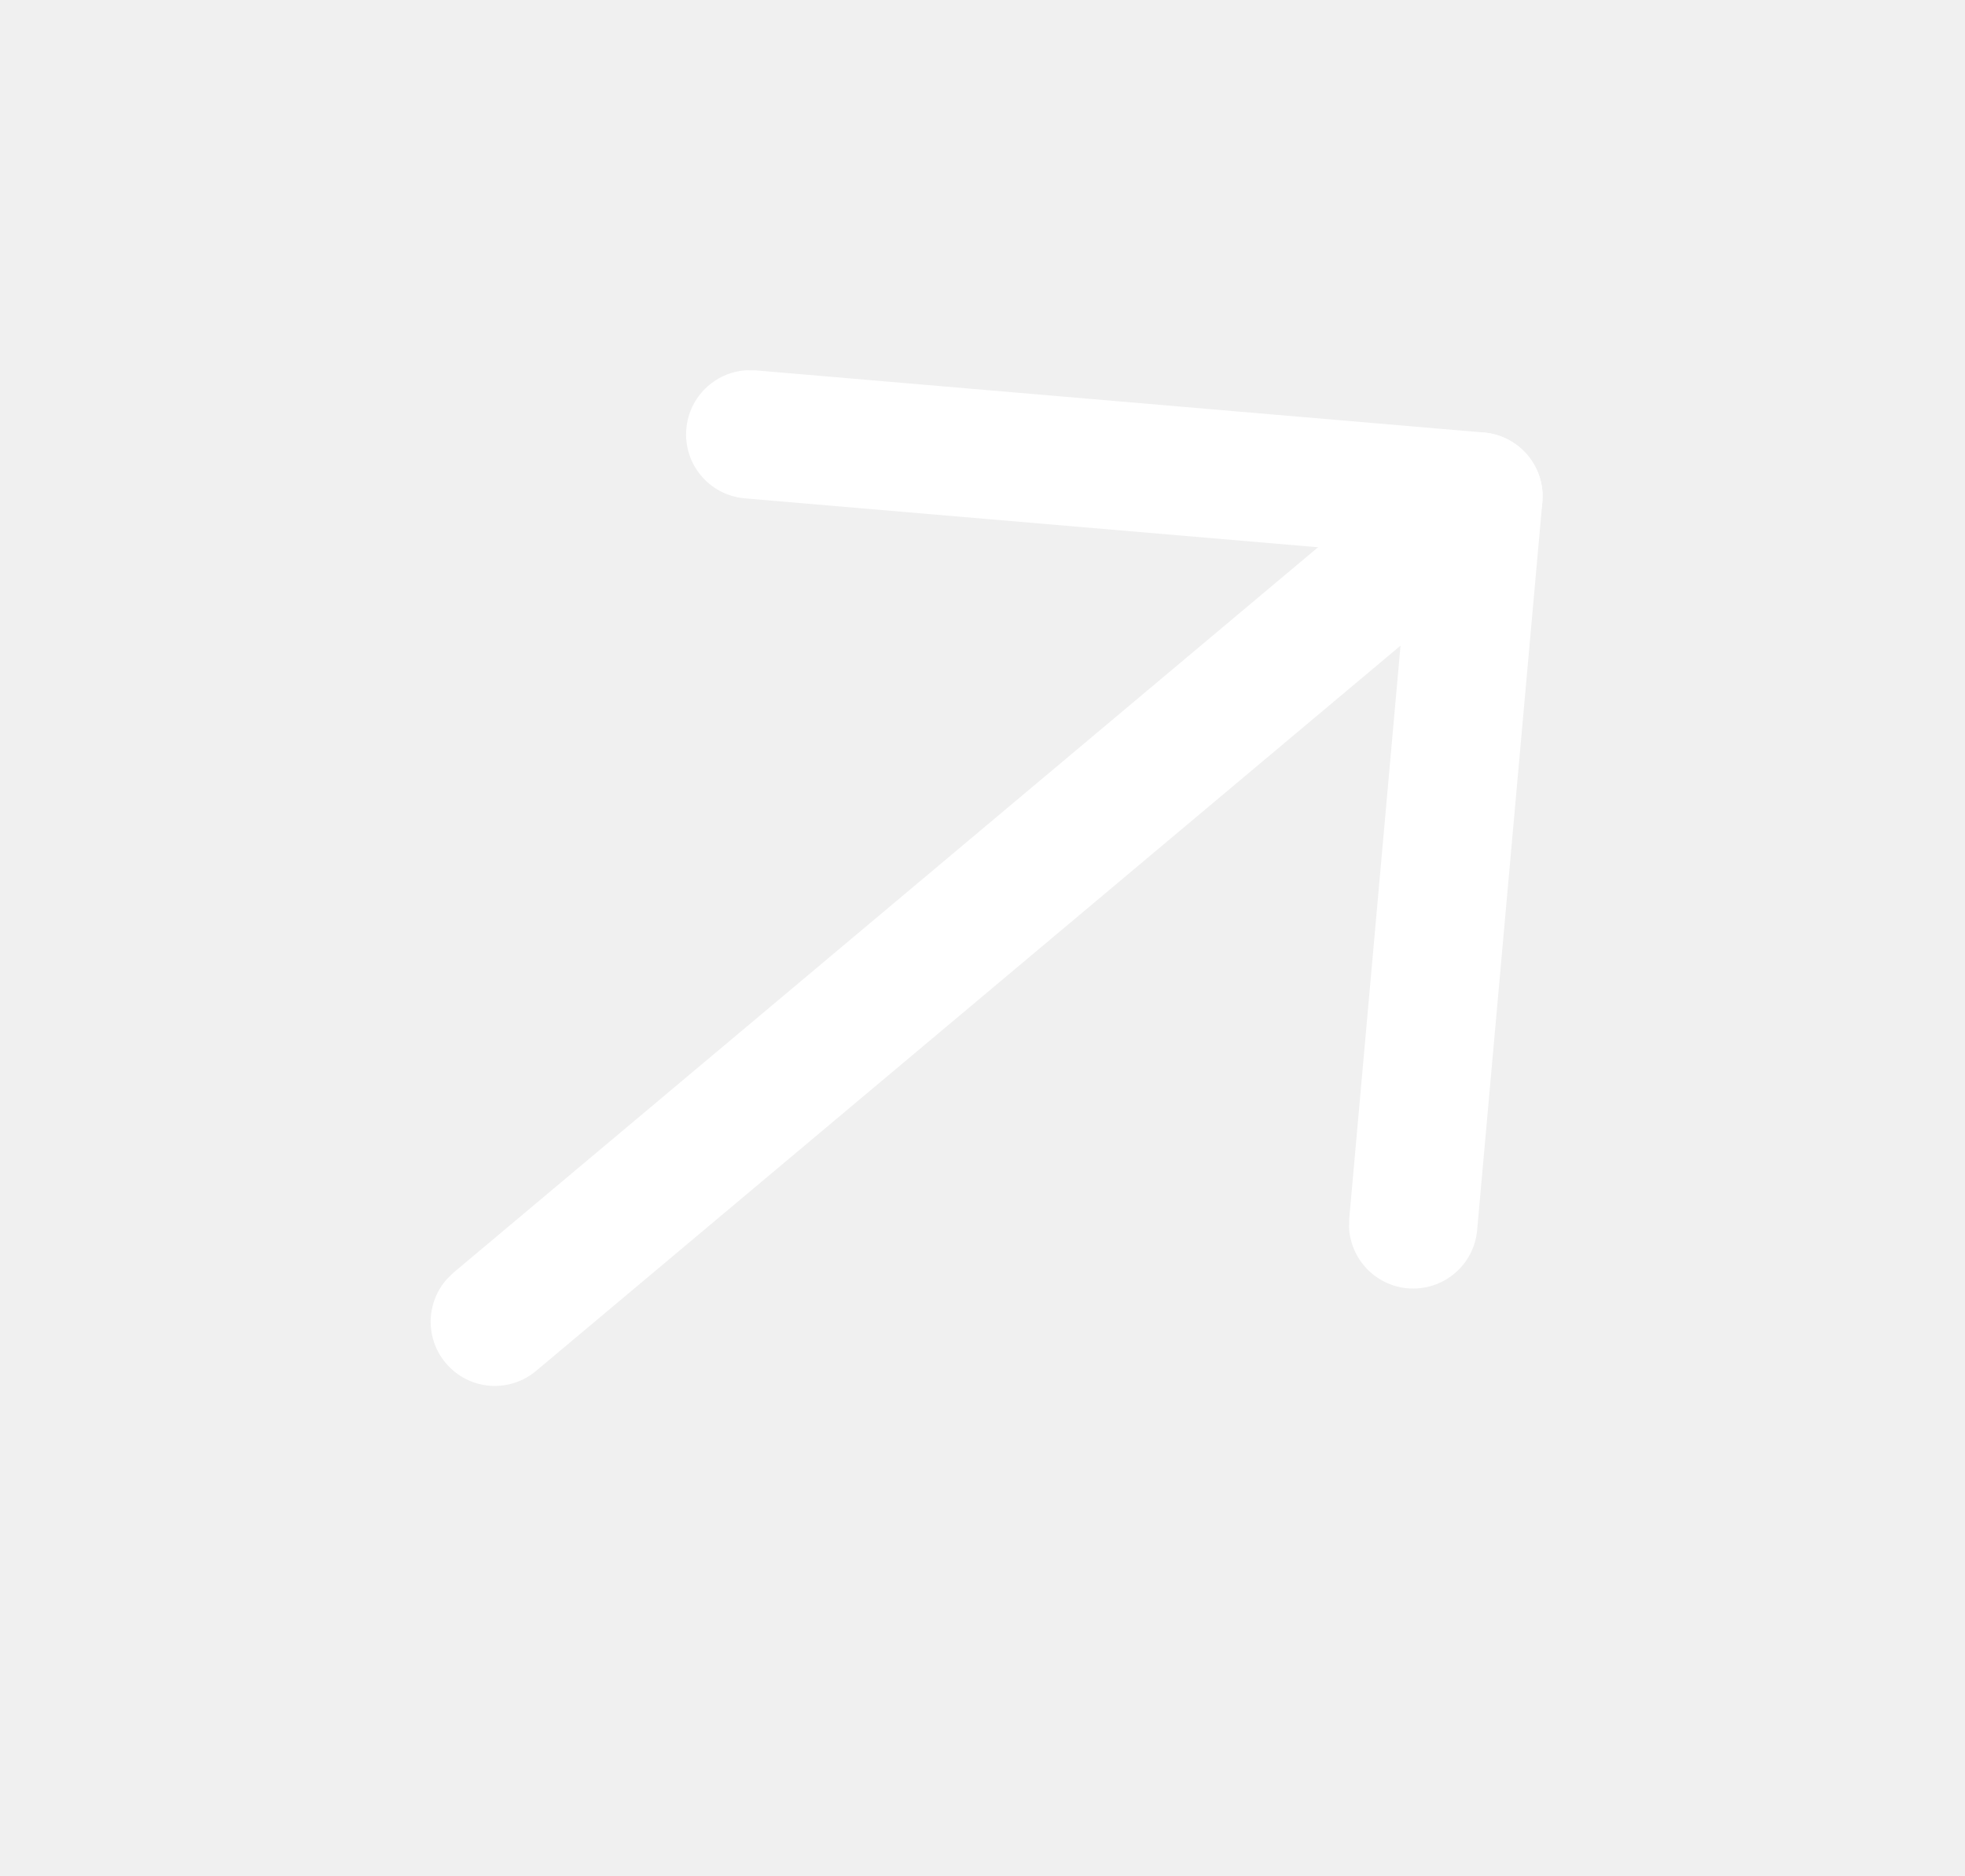
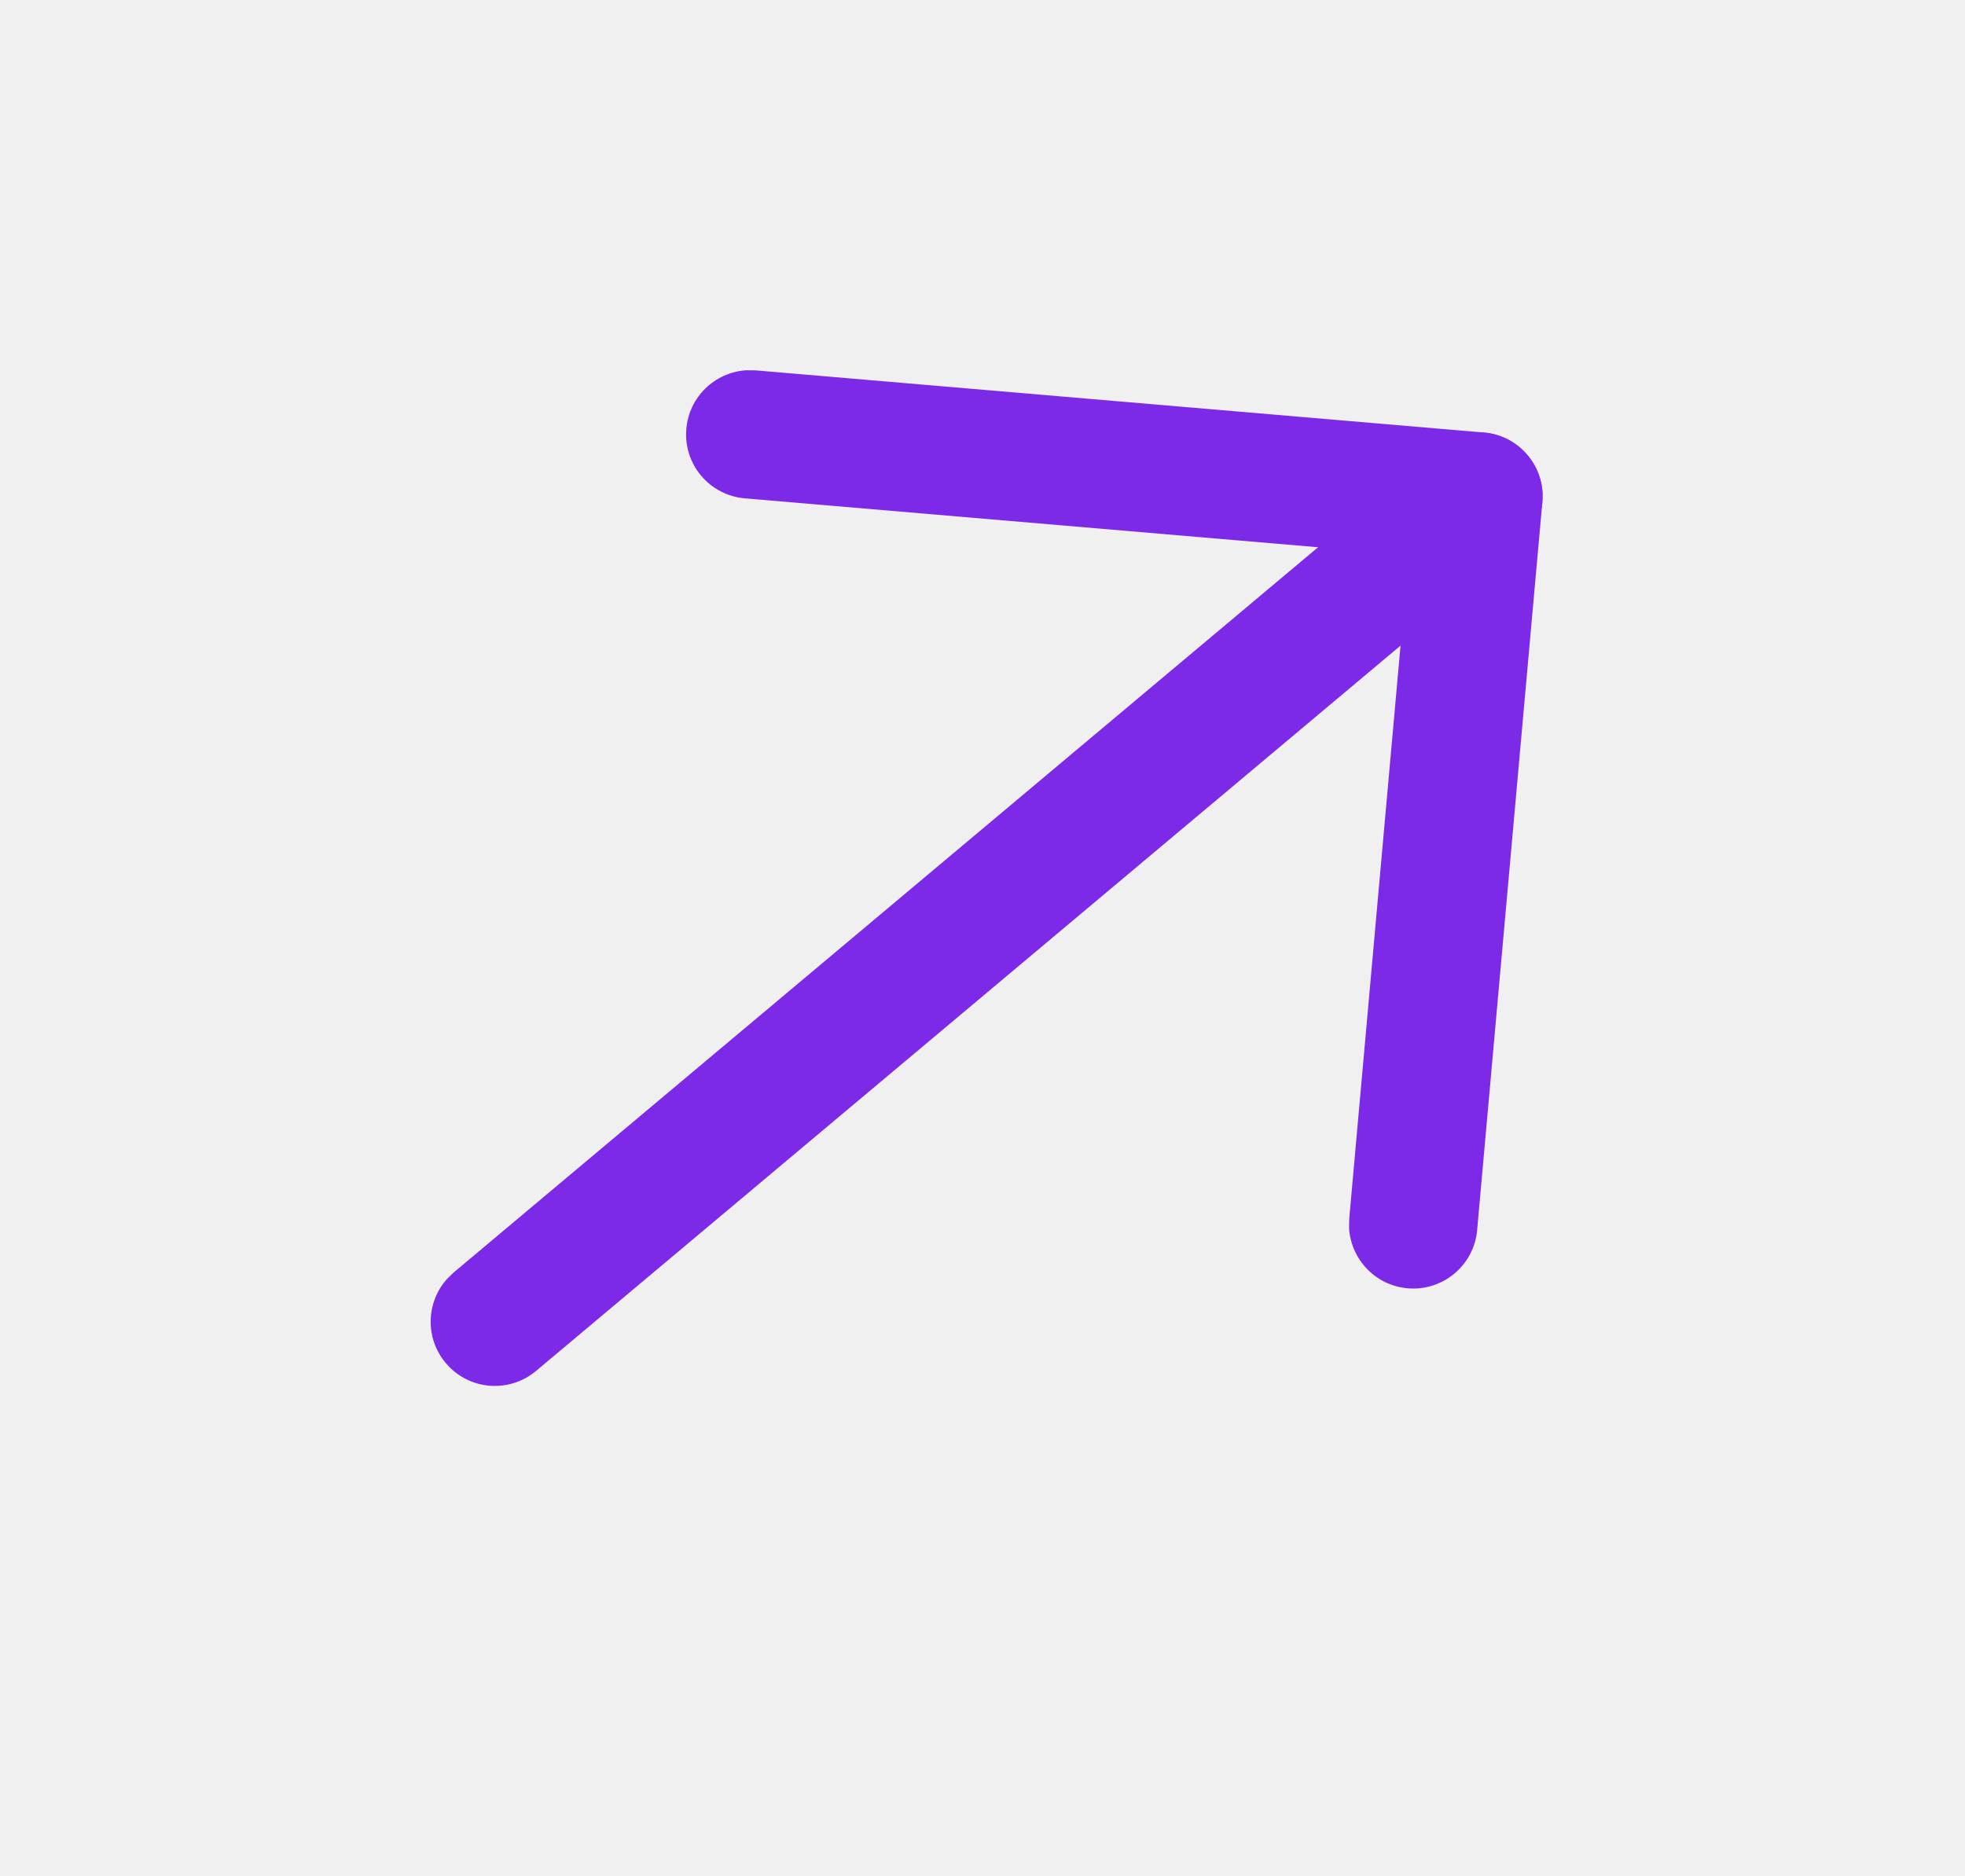
<svg xmlns="http://www.w3.org/2000/svg" width="22" height="21" viewBox="0 0 22 21" fill="none">
-   <path d="M4.99 15.261C4.756 14.983 4.77 14.579 5.008 14.317L5.078 14.249L16.09 5.009C16.394 4.754 16.848 4.793 17.103 5.097C17.337 5.376 17.323 5.78 17.085 6.042L17.014 6.11L6.002 15.35C5.698 15.605 5.245 15.566 4.99 15.261Z" fill="white" />
-   <path d="M8.339 5.58C7.943 5.546 7.65 5.198 7.684 4.803C7.714 4.443 8.005 4.168 8.354 4.146L8.461 4.147L16.613 4.843C16.974 4.874 17.249 5.166 17.27 5.516L17.268 5.623L16.538 13.773C16.503 14.169 16.153 14.46 15.758 14.425C15.399 14.393 15.125 14.101 15.104 13.751L15.106 13.645L15.771 6.214L8.339 5.58Z" fill="white" />
+   <path d="M4.99 15.261C4.756 14.983 4.77 14.579 5.008 14.317L5.078 14.249L16.09 5.009C16.394 4.754 16.848 4.793 17.103 5.097C17.337 5.376 17.323 5.78 17.085 6.042L17.014 6.11L6.002 15.35C5.698 15.605 5.245 15.566 4.99 15.261Z" fill="#7D2AE8" />
+   <path d="M8.339 5.58C7.943 5.546 7.65 5.198 7.684 4.803C7.714 4.443 8.005 4.168 8.354 4.146L8.461 4.147L16.613 4.843C16.974 4.874 17.249 5.166 17.27 5.516L17.268 5.623L16.538 13.773C16.503 14.169 16.153 14.46 15.758 14.425C15.399 14.393 15.125 14.101 15.104 13.751L15.106 13.645L15.771 6.214L8.339 5.58Z" fill="#7D2AE8" />
</svg>
